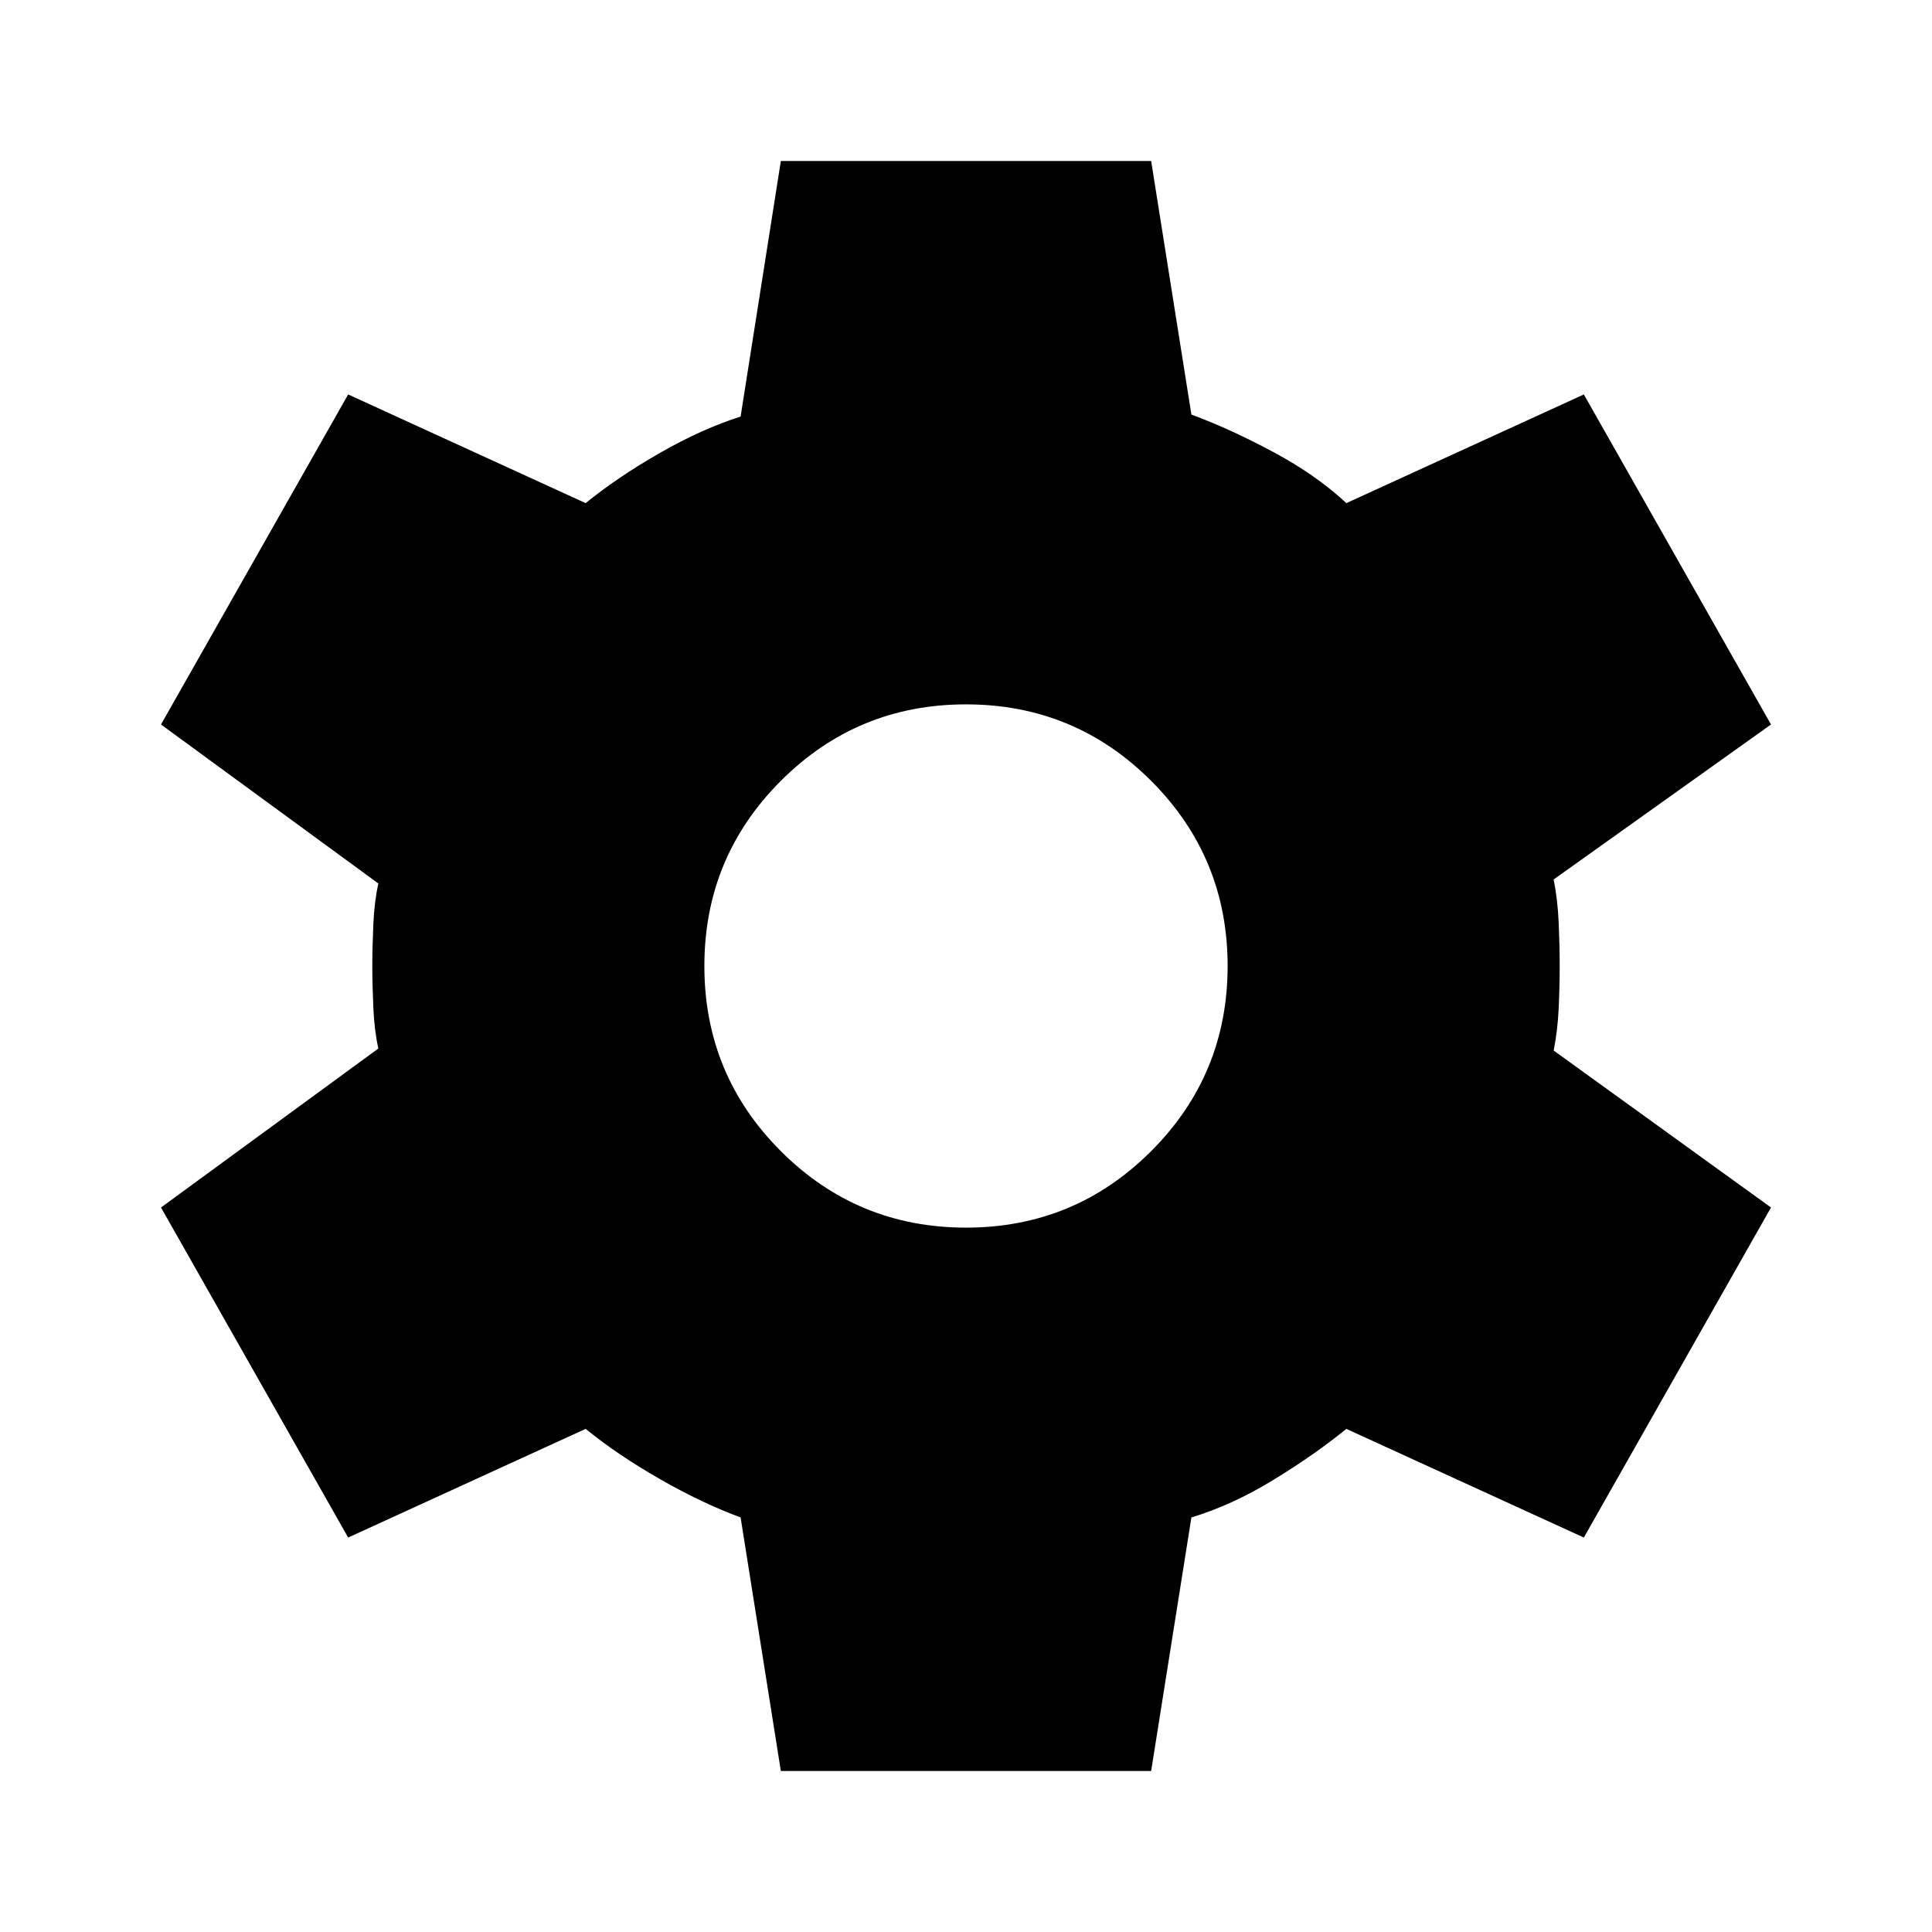
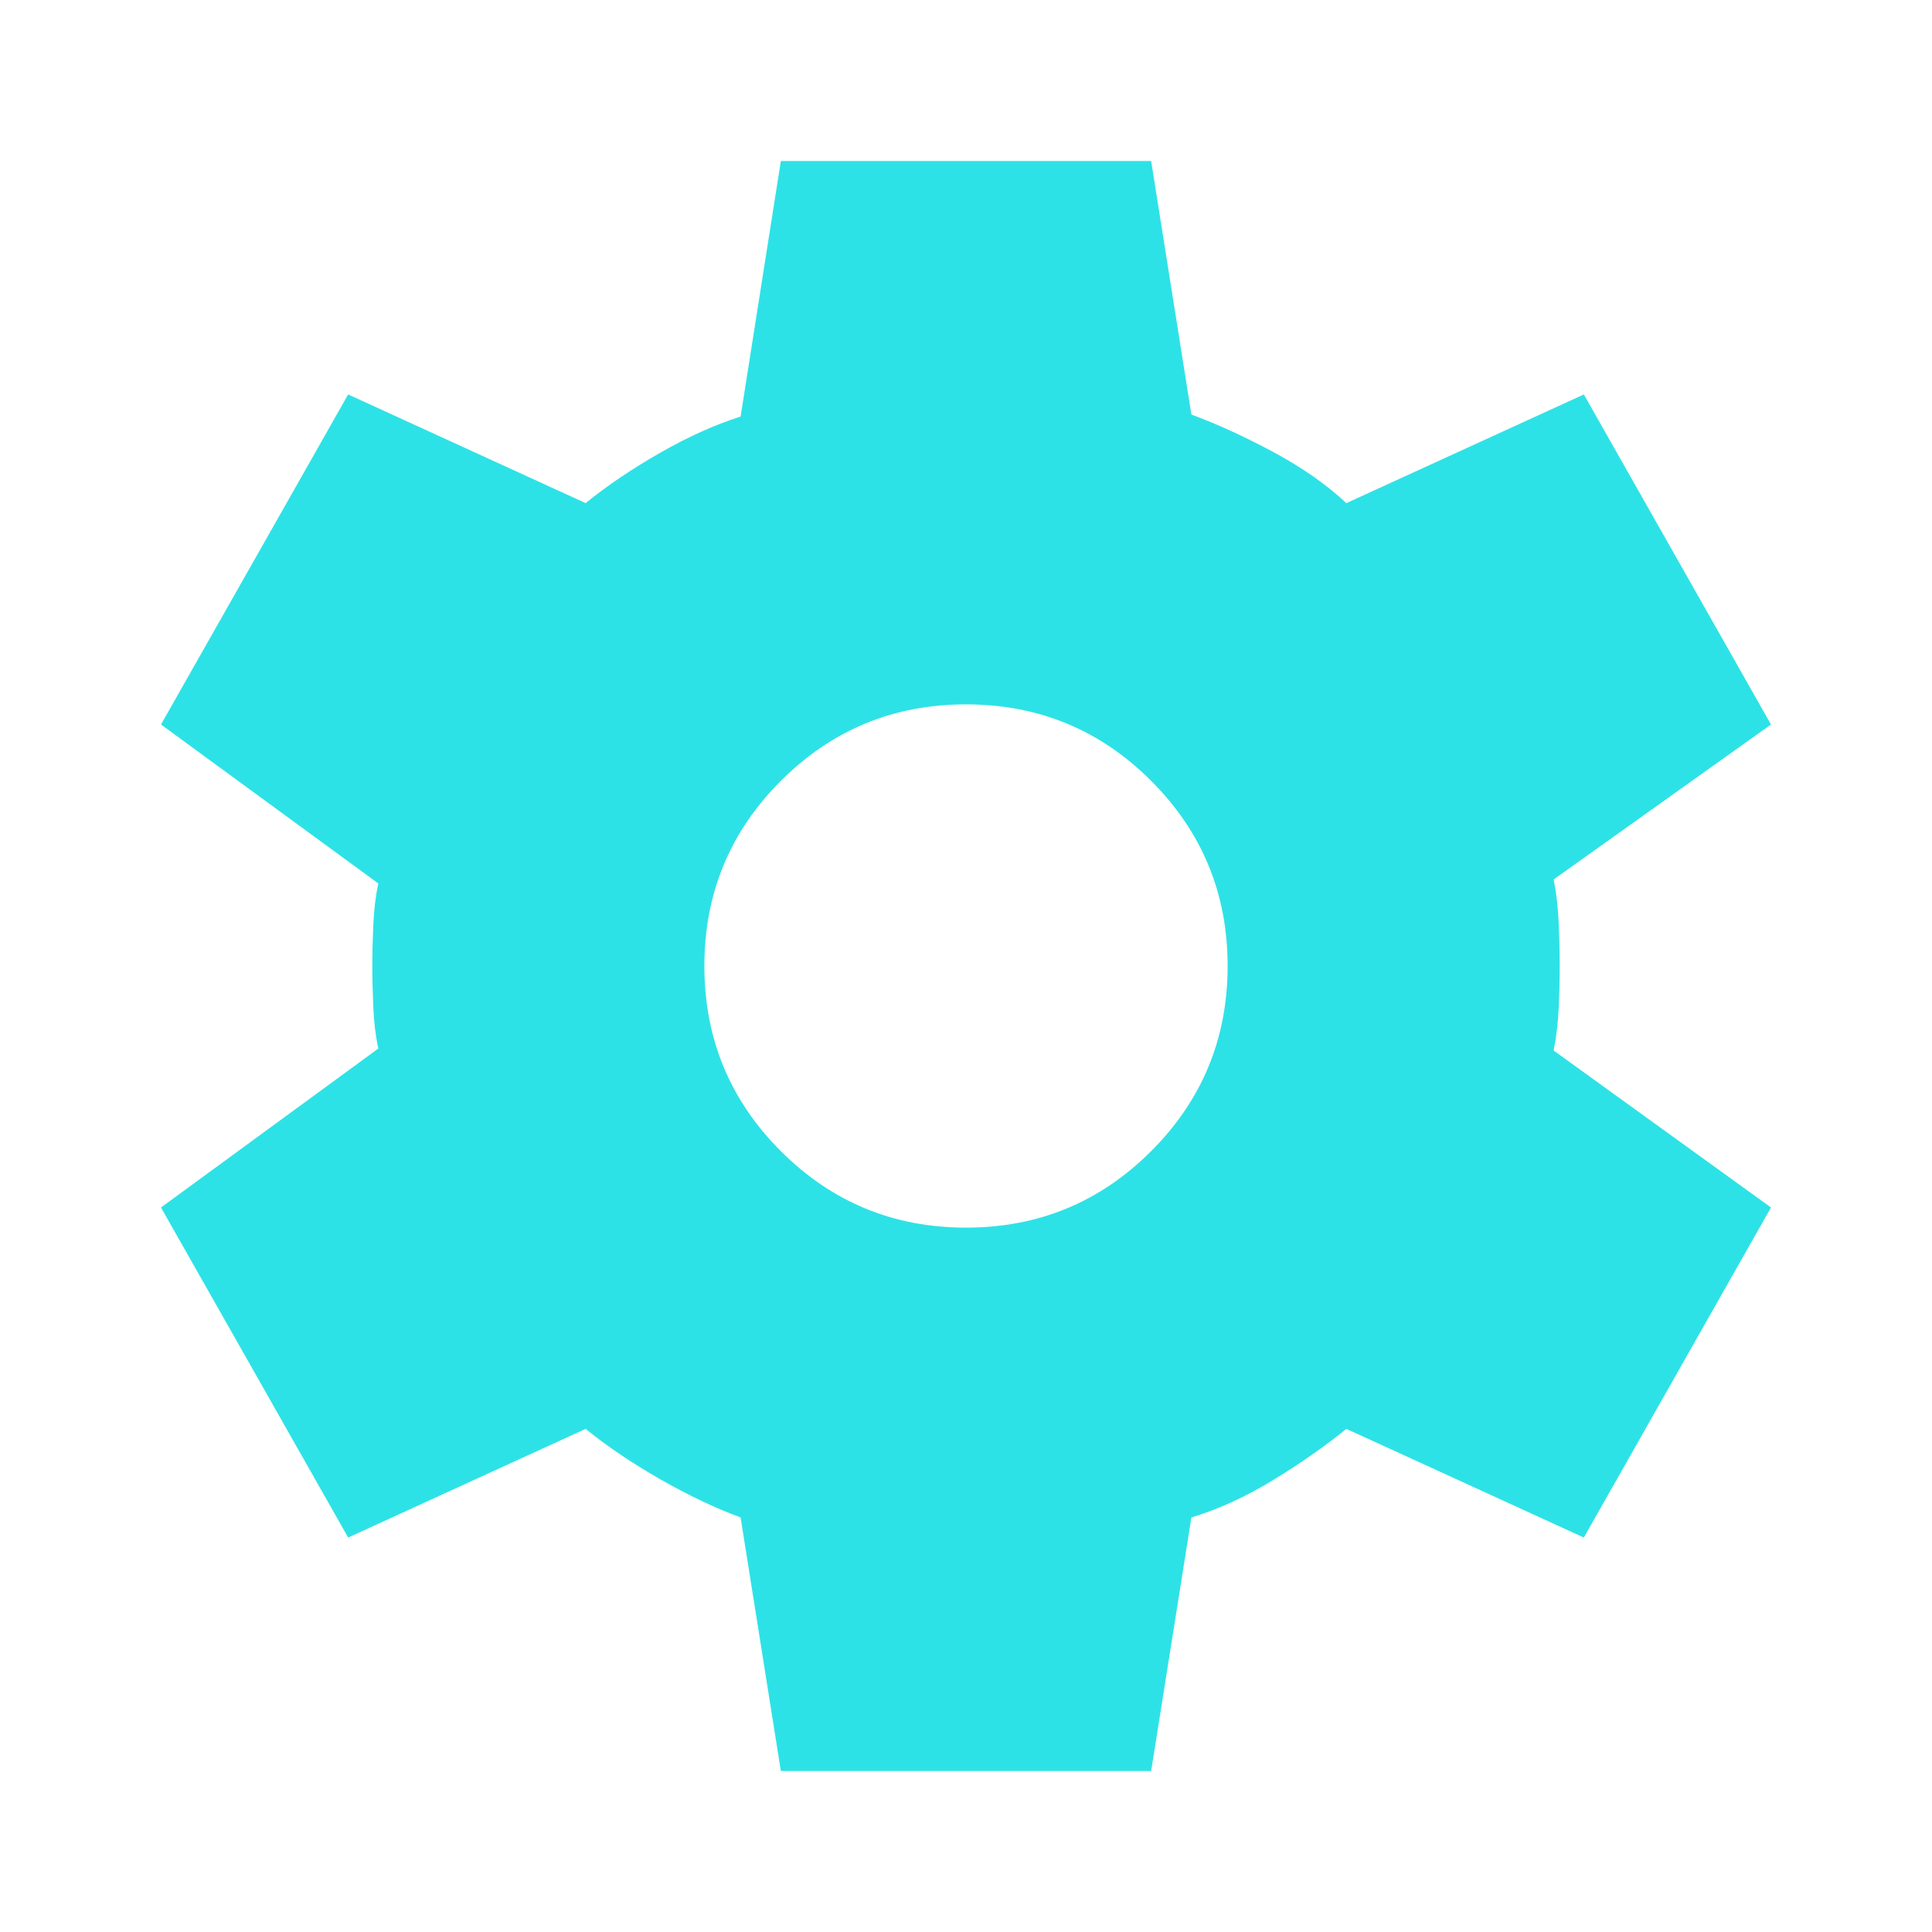
<svg xmlns="http://www.w3.org/2000/svg" height="48" width="48">
-   <path d="m19.4 44-1-6.3q-.95-.35-2-.95t-1.85-1.25l-5.9 2.7L4 30l5.4-3.95q-.1-.45-.125-1.025Q9.25 24.45 9.25 24q0-.45.025-1.025T9.4 21.95L4 18l4.65-8.2 5.9 2.7q.8-.65 1.85-1.25t2-.9l1-6.35h9.2l1 6.3q.95.35 2.025.925Q32.7 11.8 33.45 12.5l5.9-2.7L44 18l-5.4 3.85q.1.5.125 1.075.025.575.025 1.075t-.025 1.05q-.025.55-.125 1.05L44 30l-4.65 8.2-5.9-2.7q-.8.65-1.825 1.275-1.025.625-2.025.925l-1 6.3ZM24 30.5q2.7 0 4.6-1.9 1.9-1.9 1.9-4.6 0-2.7-1.9-4.6-1.9-1.9-4.6-1.9-2.7 0-4.6 1.9-1.9 1.9-1.9 4.6 0 2.7 1.9 4.6 1.9 1.9 4.6 1.9Z" />
+   <path fill="#2DE2E6" d="m19.4 44-1-6.3q-.95-.35-2-.95t-1.85-1.25l-5.9 2.7L4 30l5.4-3.95q-.1-.45-.125-1.025Q9.25 24.45 9.25 24q0-.45.025-1.025T9.4 21.95L4 18l4.65-8.2 5.9 2.7q.8-.65 1.85-1.25t2-.9l1-6.35h9.2l1 6.3q.95.35 2.025.925Q32.7 11.8 33.45 12.5l5.9-2.7L44 18l-5.4 3.85q.1.5.125 1.075.025.575.025 1.075t-.025 1.05q-.025.55-.125 1.05L44 30l-4.65 8.2-5.9-2.7q-.8.65-1.825 1.275-1.025.625-2.025.925l-1 6.3ZM24 30.5q2.7 0 4.6-1.9 1.9-1.9 1.9-4.6 0-2.7-1.9-4.6-1.9-1.9-4.6-1.9-2.7 0-4.6 1.9-1.9 1.9-1.9 4.6 0 2.7 1.9 4.6 1.9 1.9 4.6 1.9Z" />
</svg>
